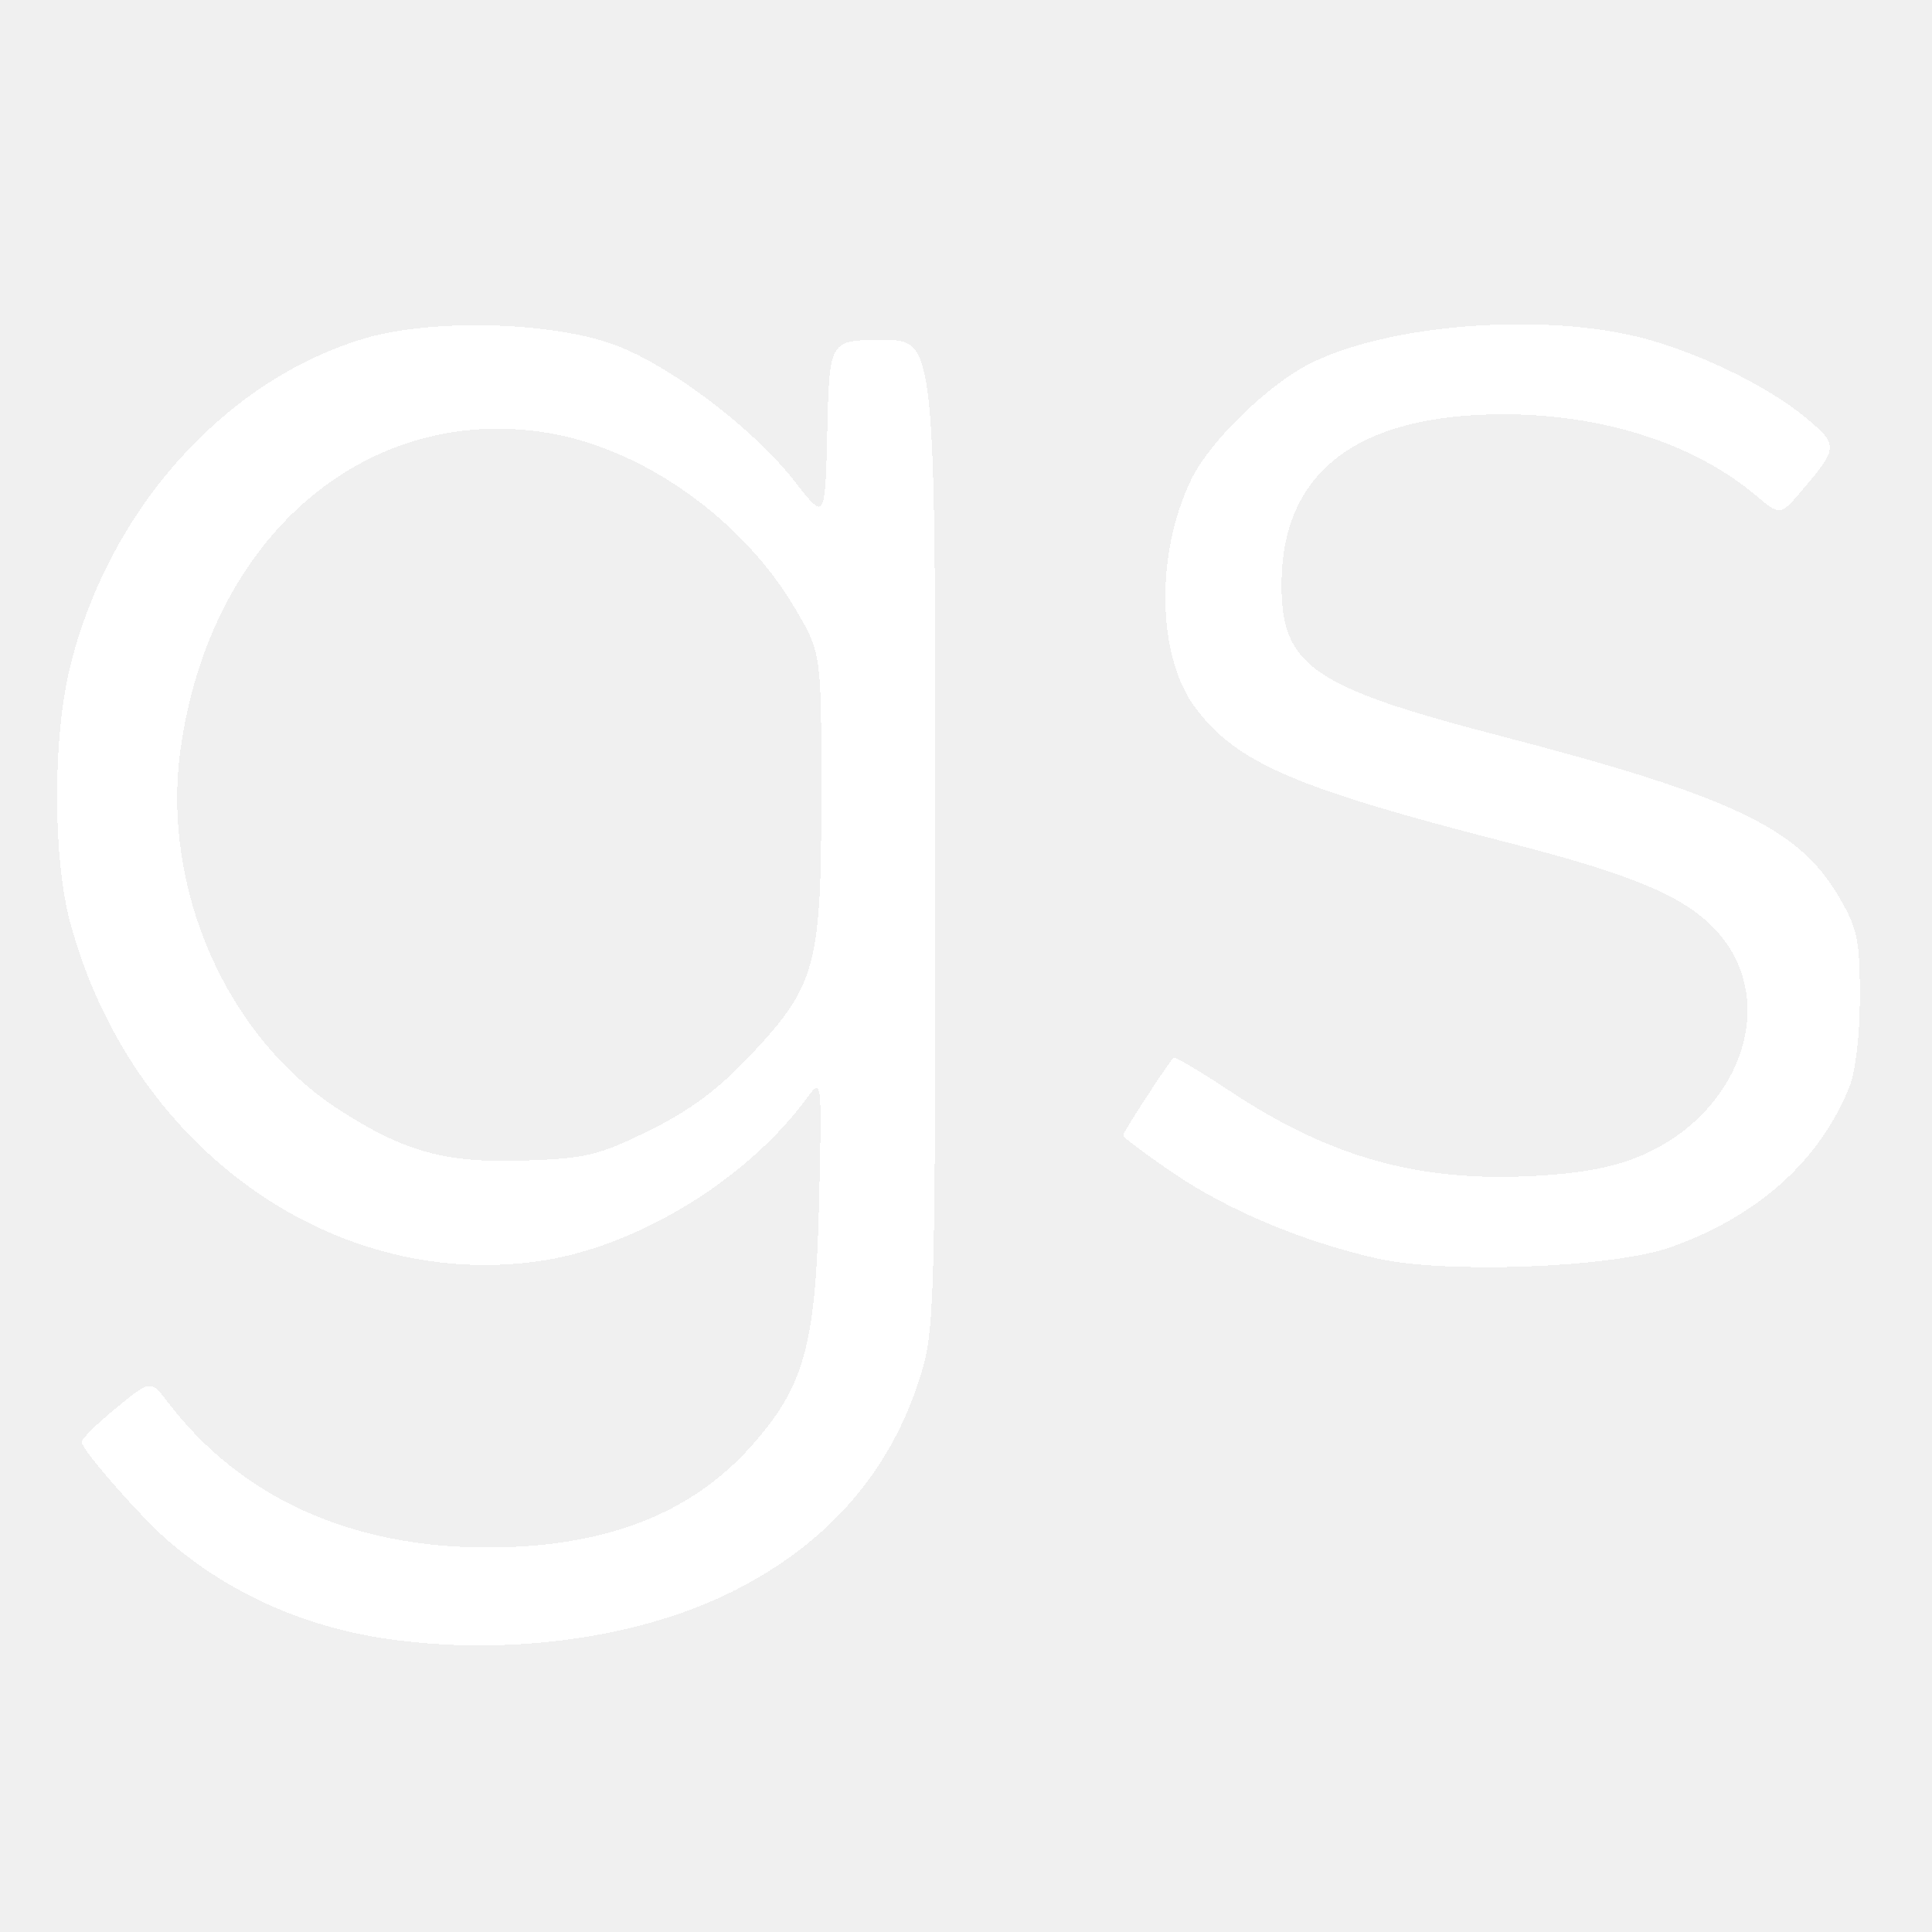
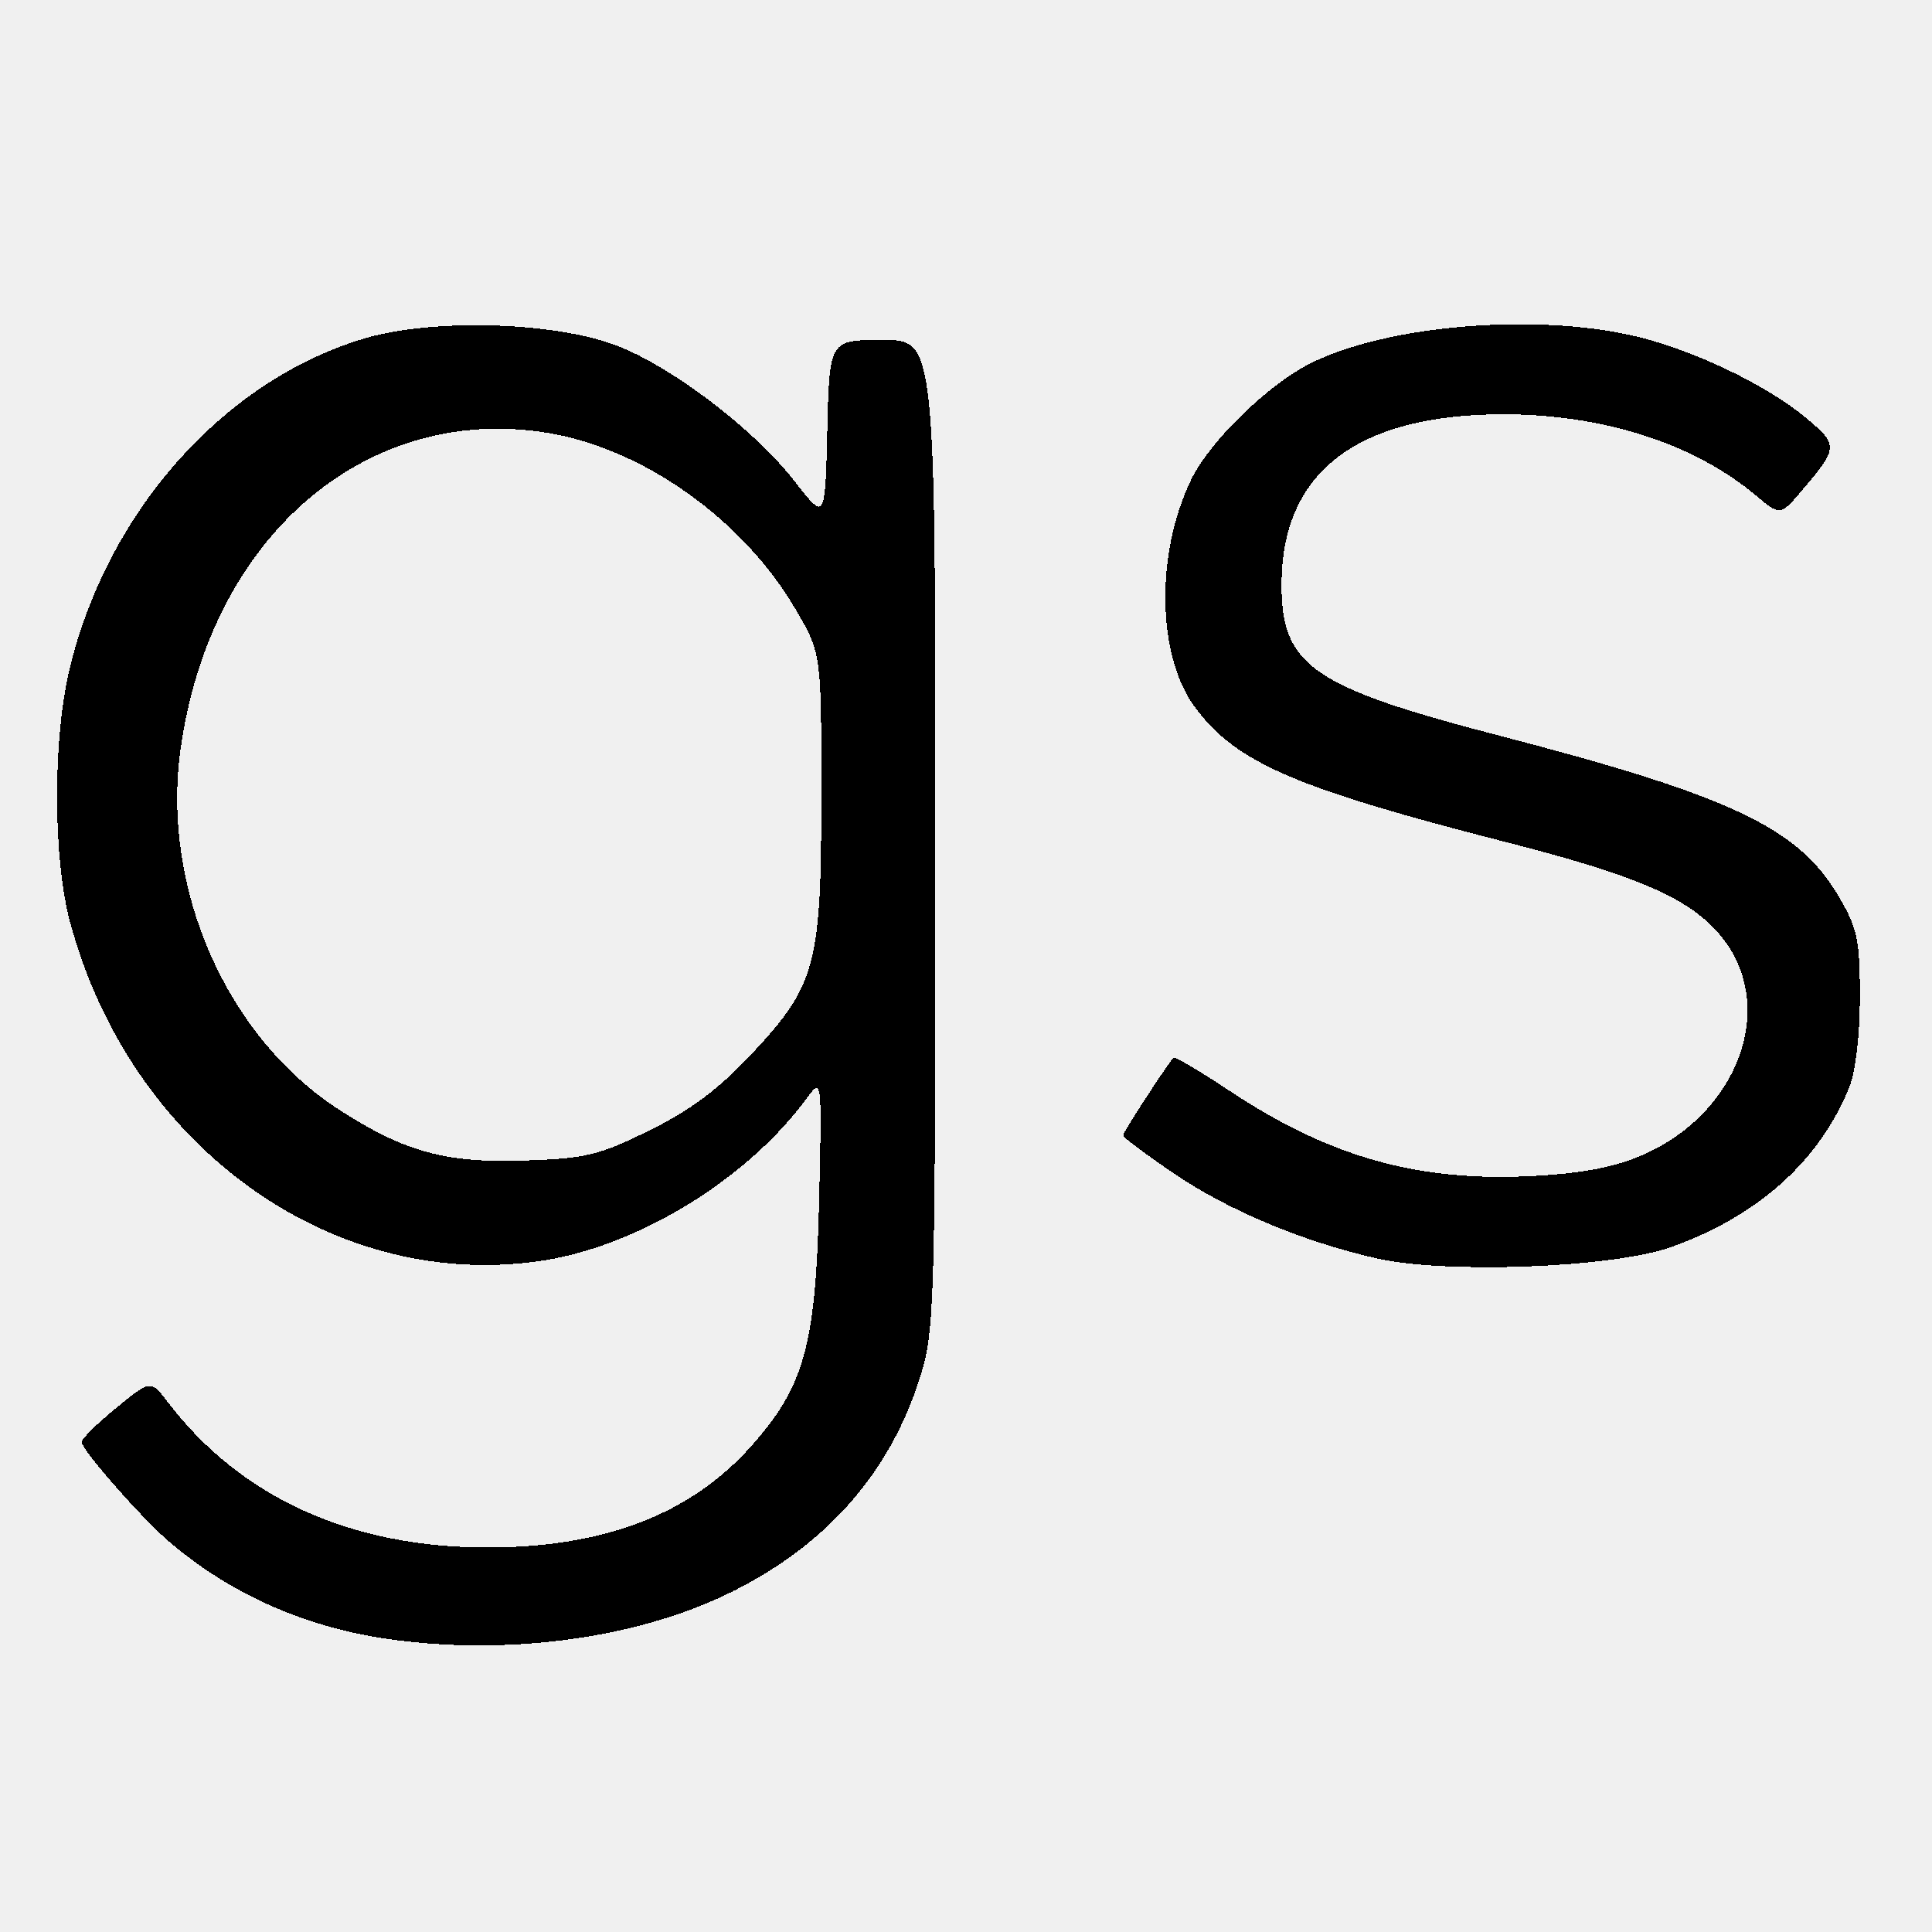
<svg xmlns="http://www.w3.org/2000/svg" id="svg8" version="1.1" viewBox="0 0 67.733 67.733" height="256" width="256">
  <defs id="defs2">
    <filter id="filter115" style="color-interpolation-filters:sRGB;">
      <feColorMatrix id="feColorMatrix113" result="fbSourceGraphic" values="-1 0 0 0 1 0 -1 0 0 1 0 0 -1 0 1 0.21 0.72 0.07 1 0 " />
      <feColorMatrix id="feColorMatrix117" values="0 0 0 -1 0 0 0 0 -1 0 0 0 0 -1 0 0 0 0 1 0" in="fbSourceGraphic" result="fbSourceGraphicAlpha" />
      <feColorMatrix in="fbSourceGraphic" result="fbSourceGraphic" values="-1 0 0 0 1 0 -1 0 0 1 0 0 -1 0 1 0.21 0.72 0.07 1 0 " id="feColorMatrix119" />
      <feColorMatrix id="feColorMatrix121" values="0 0 0 -1 0 0 0 0 -1 0 0 0 0 -1 0 0 0 0 1 0" in="fbSourceGraphic" result="fbSourceGraphicAlpha" />
      <feColorMatrix in="fbSourceGraphic" result="color2" values="-1 0 0 0 1 0 -1 0 0 1 0 0 -1 0 1 0.21 0.72 0.07 1 0 " id="feColorMatrix123" />
    </filter>
  </defs>
  <g id="layer1">
-     <path style="fill:#000000;stroke-width:0.265;filter:url(#filter115)" d="M 13.565,57.441 C 10.645,57.013 8.029,55.838 5.9,53.998 c -0.956,-0.826 -3.018,-3.178 -3.018,-3.442 0,-0.107 0.54,-0.638 1.199,-1.178 1.199,-0.983 1.199,-0.983 1.772,-0.23 2.558,3.362 6.411,5.118 11.233,5.118 4.079,0 7.103,-1.15 9.223,-3.509 1.9,-2.113 2.303,-3.555 2.422,-8.662 0.102,-4.366 0.102,-4.366 -0.485,-3.572 -2.13,2.878 -6.008,5.218 -9.423,5.688 C 11.548,45.21 4.558,40.122 2.467,32.305 1.867,30.062 1.862,25.91 2.456,23.449 3.786,17.939 7.841,13.381 12.736,11.894 c 2.41,-0.732 6.731,-0.607 8.93,0.258 1.934,0.761 4.767,2.926 6.154,4.703 1.122,1.438 1.122,1.438 1.197,-1.743 0.074,-3.18 0.074,-3.18 1.918,-3.18 1.844,0 1.844,0 1.844,17.302 0,16.45 -0.026,17.385 -0.52,18.984 -1.053,3.407 -3.334,5.988 -6.756,7.645 -3.273,1.585 -7.8,2.183 -11.938,1.577 z m 9.23,-17.803 c 1.436,-0.71 2.421,-1.448 3.568,-2.674 2.262,-2.418 2.446,-3.109 2.446,-9.152 0,-4.929 0,-4.929 -0.927,-6.501 C 26.026,18.16 22.513,15.685 19.148,15.153 12.783,14.148 7.371,18.815 6.322,26.213 c -0.699,4.931 1.603,10.17 5.594,12.732 2.271,1.457 3.725,1.852 6.479,1.756 2.166,-0.075 2.623,-0.185 4.4,-1.064 z m 25.462,4.463 c -2.605,-0.6 -5.181,-1.68 -7.078,-2.967 -0.982,-0.667 -1.786,-1.267 -1.786,-1.335 0,-0.096 1.387,-2.233 1.748,-2.695 0.041,-0.053 0.912,0.46 1.935,1.14 3.518,2.339 6.633,3.213 10.677,2.998 1.725,-0.092 2.848,-0.306 3.828,-0.729 3.474,-1.501 4.802,-5.393 2.669,-7.823 -1.089,-1.241 -2.898,-2.017 -7.363,-3.16 -7.443,-1.905 -9.484,-2.781 -10.944,-4.696 -1.364,-1.788 -1.439,-5.383 -0.167,-8.01 0.643,-1.328 2.651,-3.293 4.145,-4.054 2.653,-1.353 7.884,-1.799 11.397,-0.97 2.037,0.48 4.623,1.719 5.995,2.872 1.128,0.947 1.123,1.014 -0.174,2.535 -0.729,0.855 -0.729,0.855 -1.559,0.157 -2.189,-1.842 -5.415,-2.869 -8.957,-2.852 -5.082,0.025 -7.69,2.036 -7.708,5.944 -0.014,2.899 1.036,3.633 7.659,5.354 8.104,2.107 10.46,3.223 11.874,5.627 0.657,1.118 0.743,1.525 0.743,3.513 0,1.342 -0.153,2.622 -0.378,3.175 -1.053,2.576 -3.204,4.502 -6.236,5.581 -2.051,0.73 -7.89,0.953 -10.319,0.394 z" id="path62" />
+     <path style="fill:#ffffff;stroke-width:0.265;filter:url(#filter115)" d="M 13.565,57.441 C 10.645,57.013 8.029,55.838 5.9,53.998 c -0.956,-0.826 -3.018,-3.178 -3.018,-3.442 0,-0.107 0.54,-0.638 1.199,-1.178 1.199,-0.983 1.199,-0.983 1.772,-0.23 2.558,3.362 6.411,5.118 11.233,5.118 4.079,0 7.103,-1.15 9.223,-3.509 1.9,-2.113 2.303,-3.555 2.422,-8.662 0.102,-4.366 0.102,-4.366 -0.485,-3.572 -2.13,2.878 -6.008,5.218 -9.423,5.688 C 11.548,45.21 4.558,40.122 2.467,32.305 1.867,30.062 1.862,25.91 2.456,23.449 3.786,17.939 7.841,13.381 12.736,11.894 c 2.41,-0.732 6.731,-0.607 8.93,0.258 1.934,0.761 4.767,2.926 6.154,4.703 1.122,1.438 1.122,1.438 1.197,-1.743 0.074,-3.18 0.074,-3.18 1.918,-3.18 1.844,0 1.844,0 1.844,17.302 0,16.45 -0.026,17.385 -0.52,18.984 -1.053,3.407 -3.334,5.988 -6.756,7.645 -3.273,1.585 -7.8,2.183 -11.938,1.577 z m 9.23,-17.803 c 1.436,-0.71 2.421,-1.448 3.568,-2.674 2.262,-2.418 2.446,-3.109 2.446,-9.152 0,-4.929 0,-4.929 -0.927,-6.501 C 26.026,18.16 22.513,15.685 19.148,15.153 12.783,14.148 7.371,18.815 6.322,26.213 c -0.699,4.931 1.603,10.17 5.594,12.732 2.271,1.457 3.725,1.852 6.479,1.756 2.166,-0.075 2.623,-0.185 4.4,-1.064 z m 25.462,4.463 c -2.605,-0.6 -5.181,-1.68 -7.078,-2.967 -0.982,-0.667 -1.786,-1.267 -1.786,-1.335 0,-0.096 1.387,-2.233 1.748,-2.695 0.041,-0.053 0.912,0.46 1.935,1.14 3.518,2.339 6.633,3.213 10.677,2.998 1.725,-0.092 2.848,-0.306 3.828,-0.729 3.474,-1.501 4.802,-5.393 2.669,-7.823 -1.089,-1.241 -2.898,-2.017 -7.363,-3.16 -7.443,-1.905 -9.484,-2.781 -10.944,-4.696 -1.364,-1.788 -1.439,-5.383 -0.167,-8.01 0.643,-1.328 2.651,-3.293 4.145,-4.054 2.653,-1.353 7.884,-1.799 11.397,-0.97 2.037,0.48 4.623,1.719 5.995,2.872 1.128,0.947 1.123,1.014 -0.174,2.535 -0.729,0.855 -0.729,0.855 -1.559,0.157 -2.189,-1.842 -5.415,-2.869 -8.957,-2.852 -5.082,0.025 -7.69,2.036 -7.708,5.944 -0.014,2.899 1.036,3.633 7.659,5.354 8.104,2.107 10.46,3.223 11.874,5.627 0.657,1.118 0.743,1.525 0.743,3.513 0,1.342 -0.153,2.622 -0.378,3.175 -1.053,2.576 -3.204,4.502 -6.236,5.581 -2.051,0.73 -7.89,0.953 -10.319,0.394 z" id="path62" />
  </g>
</svg>
